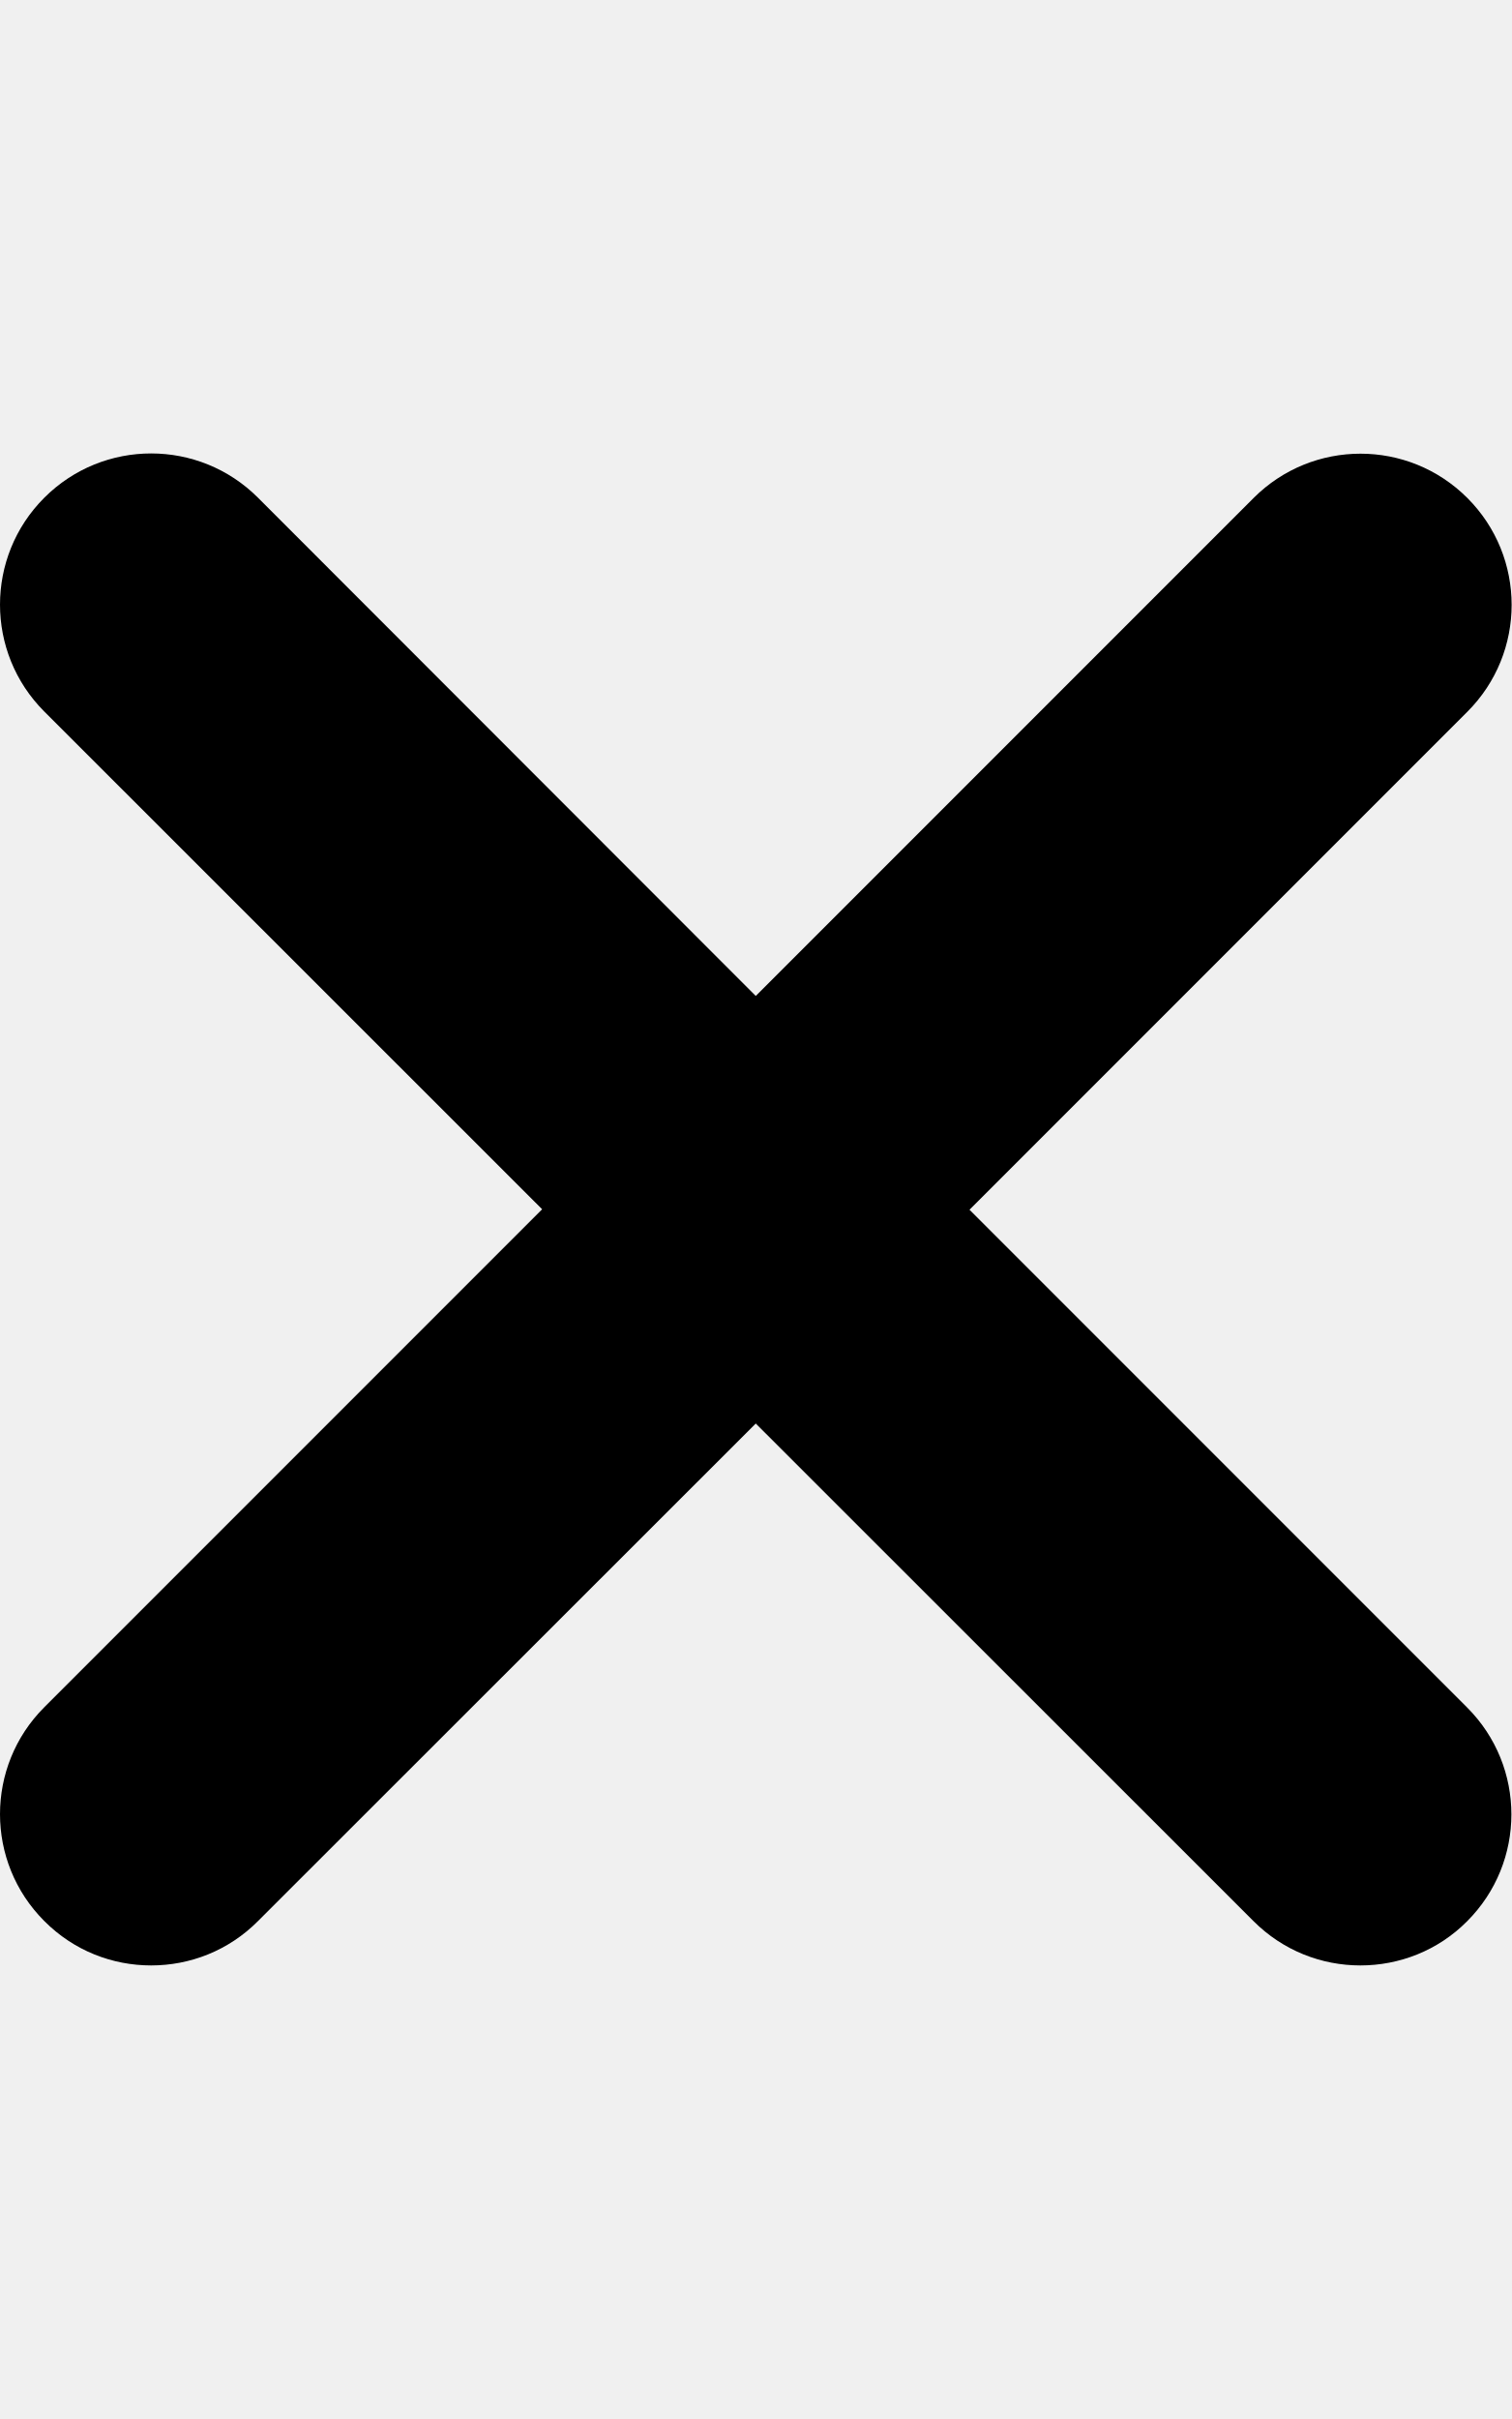
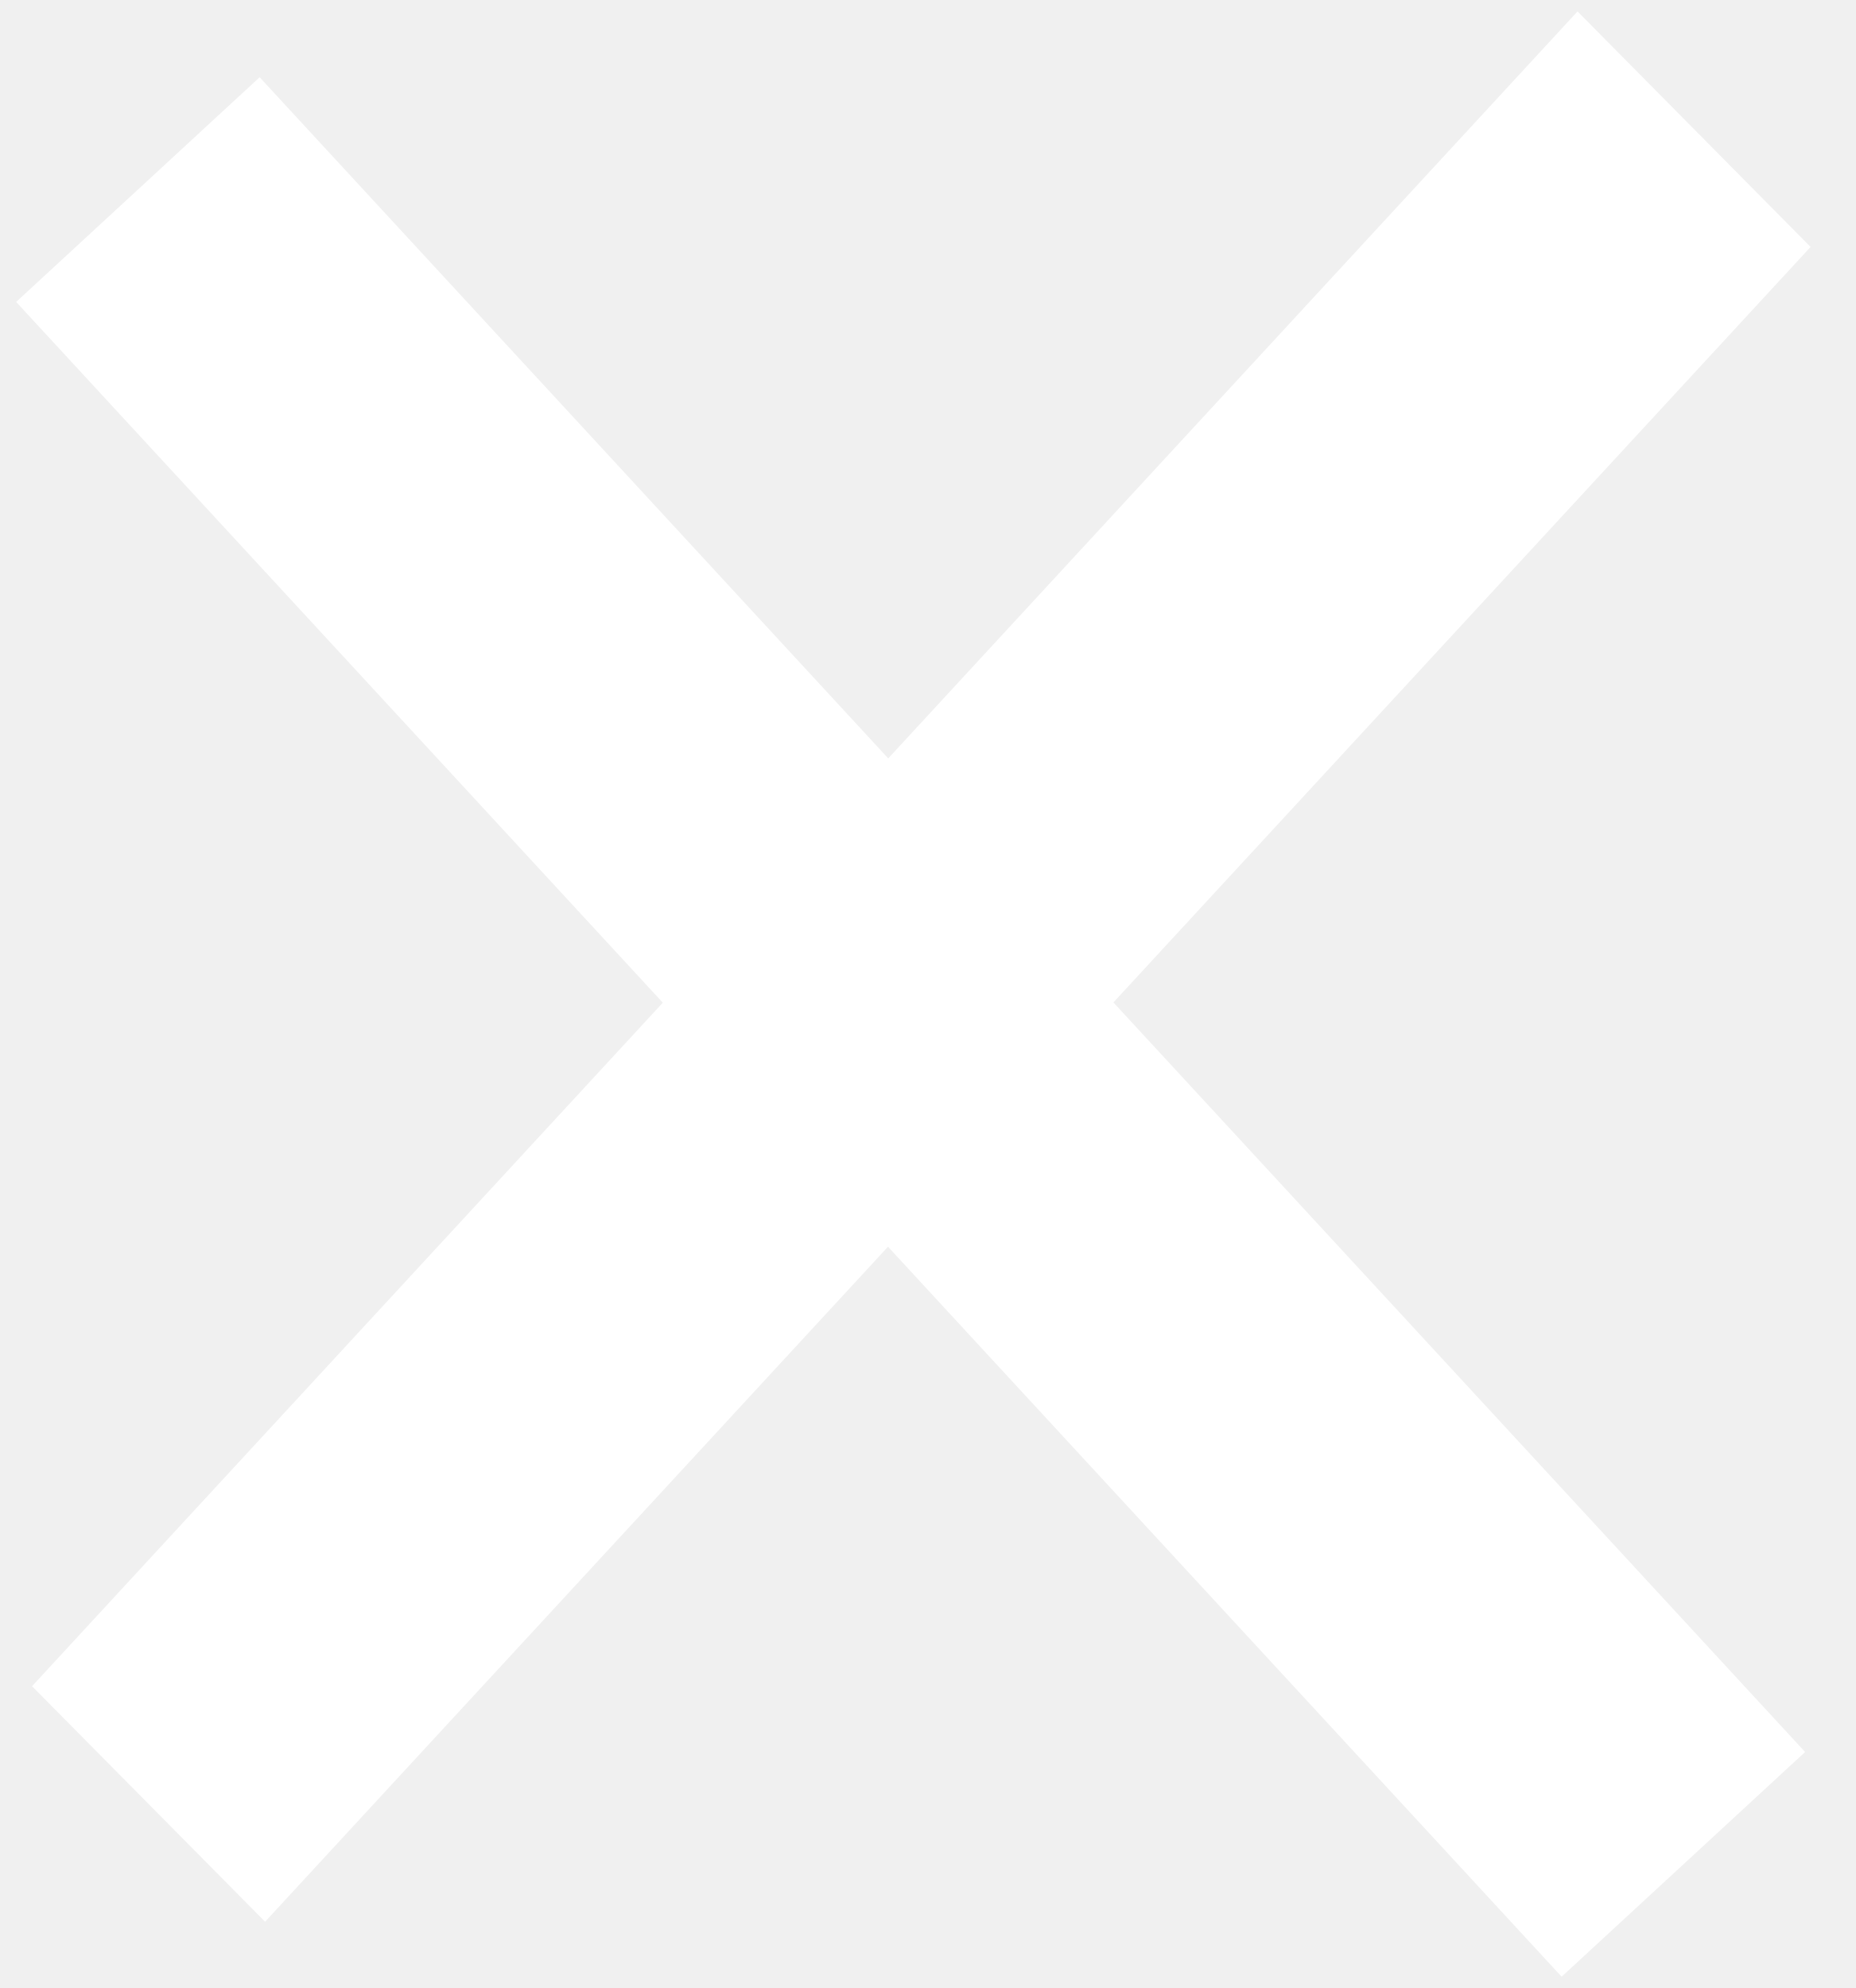
- <svg xmlns="http://www.w3.org/2000/svg" viewBox="0 0 320 512">
-   <path d="M310.6 361.4c12.5 12.5 12.5 32.75 0 45.25C304.4 412.9 296.2 416 288 416s-16.38-3.125-22.62-9.375L160 301.3L54.63 406.6C48.38 412.9 40.19 416 32 416S15.63 412.9 9.375 406.6c-12.5-12.5-12.5-32.75 0-45.25l105.4-105.4L9.375 150.6c-12.5-12.5-12.5-32.75 0-45.25s32.75-12.5 45.25 0L160 210.8l105.4-105.4c12.5-12.5 32.75-12.5 45.25 0s12.5 32.75 0 45.25l-105.4 105.4L310.6 361.4z" />
+ <svg xmlns="http://www.w3.org/2000/svg" width="28" height="30" viewBox="0 0 28 30" fill="none">
+   <line y1="-2.5" x2="34.39" y2="-2.5" transform="matrix(0.678165 -0.734909 0.703375 0.710819 4.00049 29)" stroke="white" stroke-width="5" />
+   <path d="M2.081 2.861L25.403 28.134" stroke="white" stroke-width="5" />
</svg>
